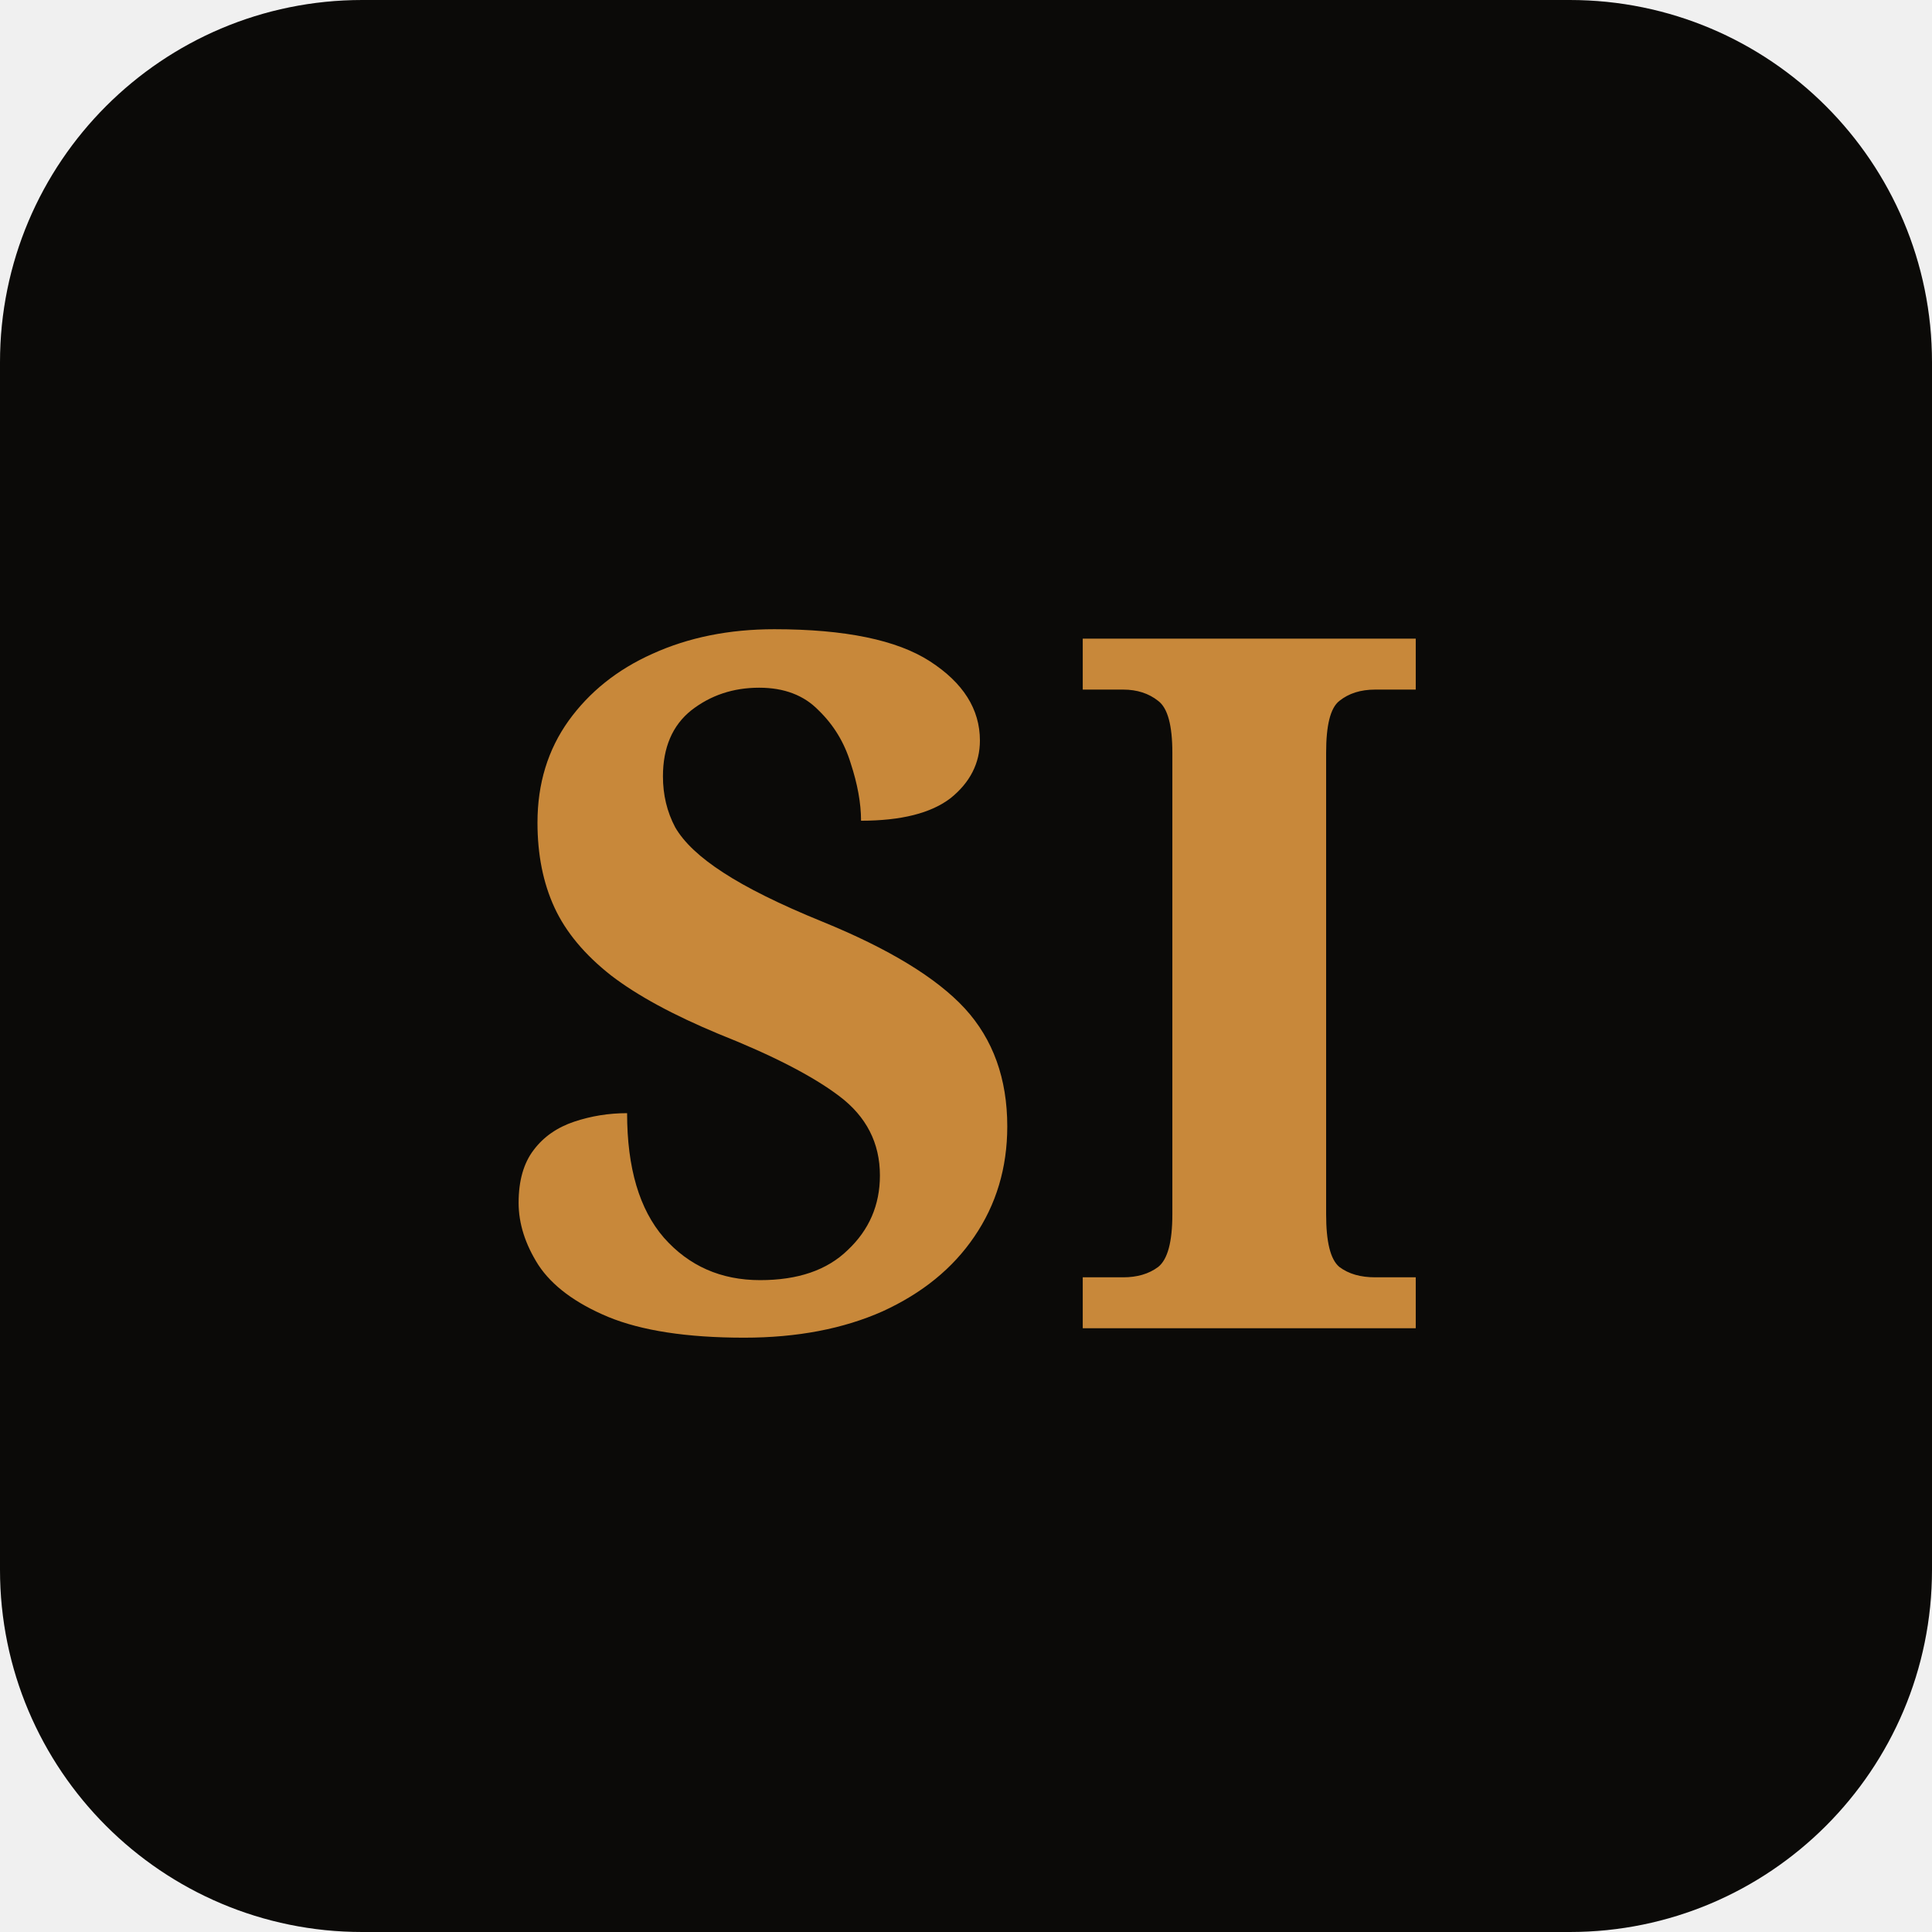
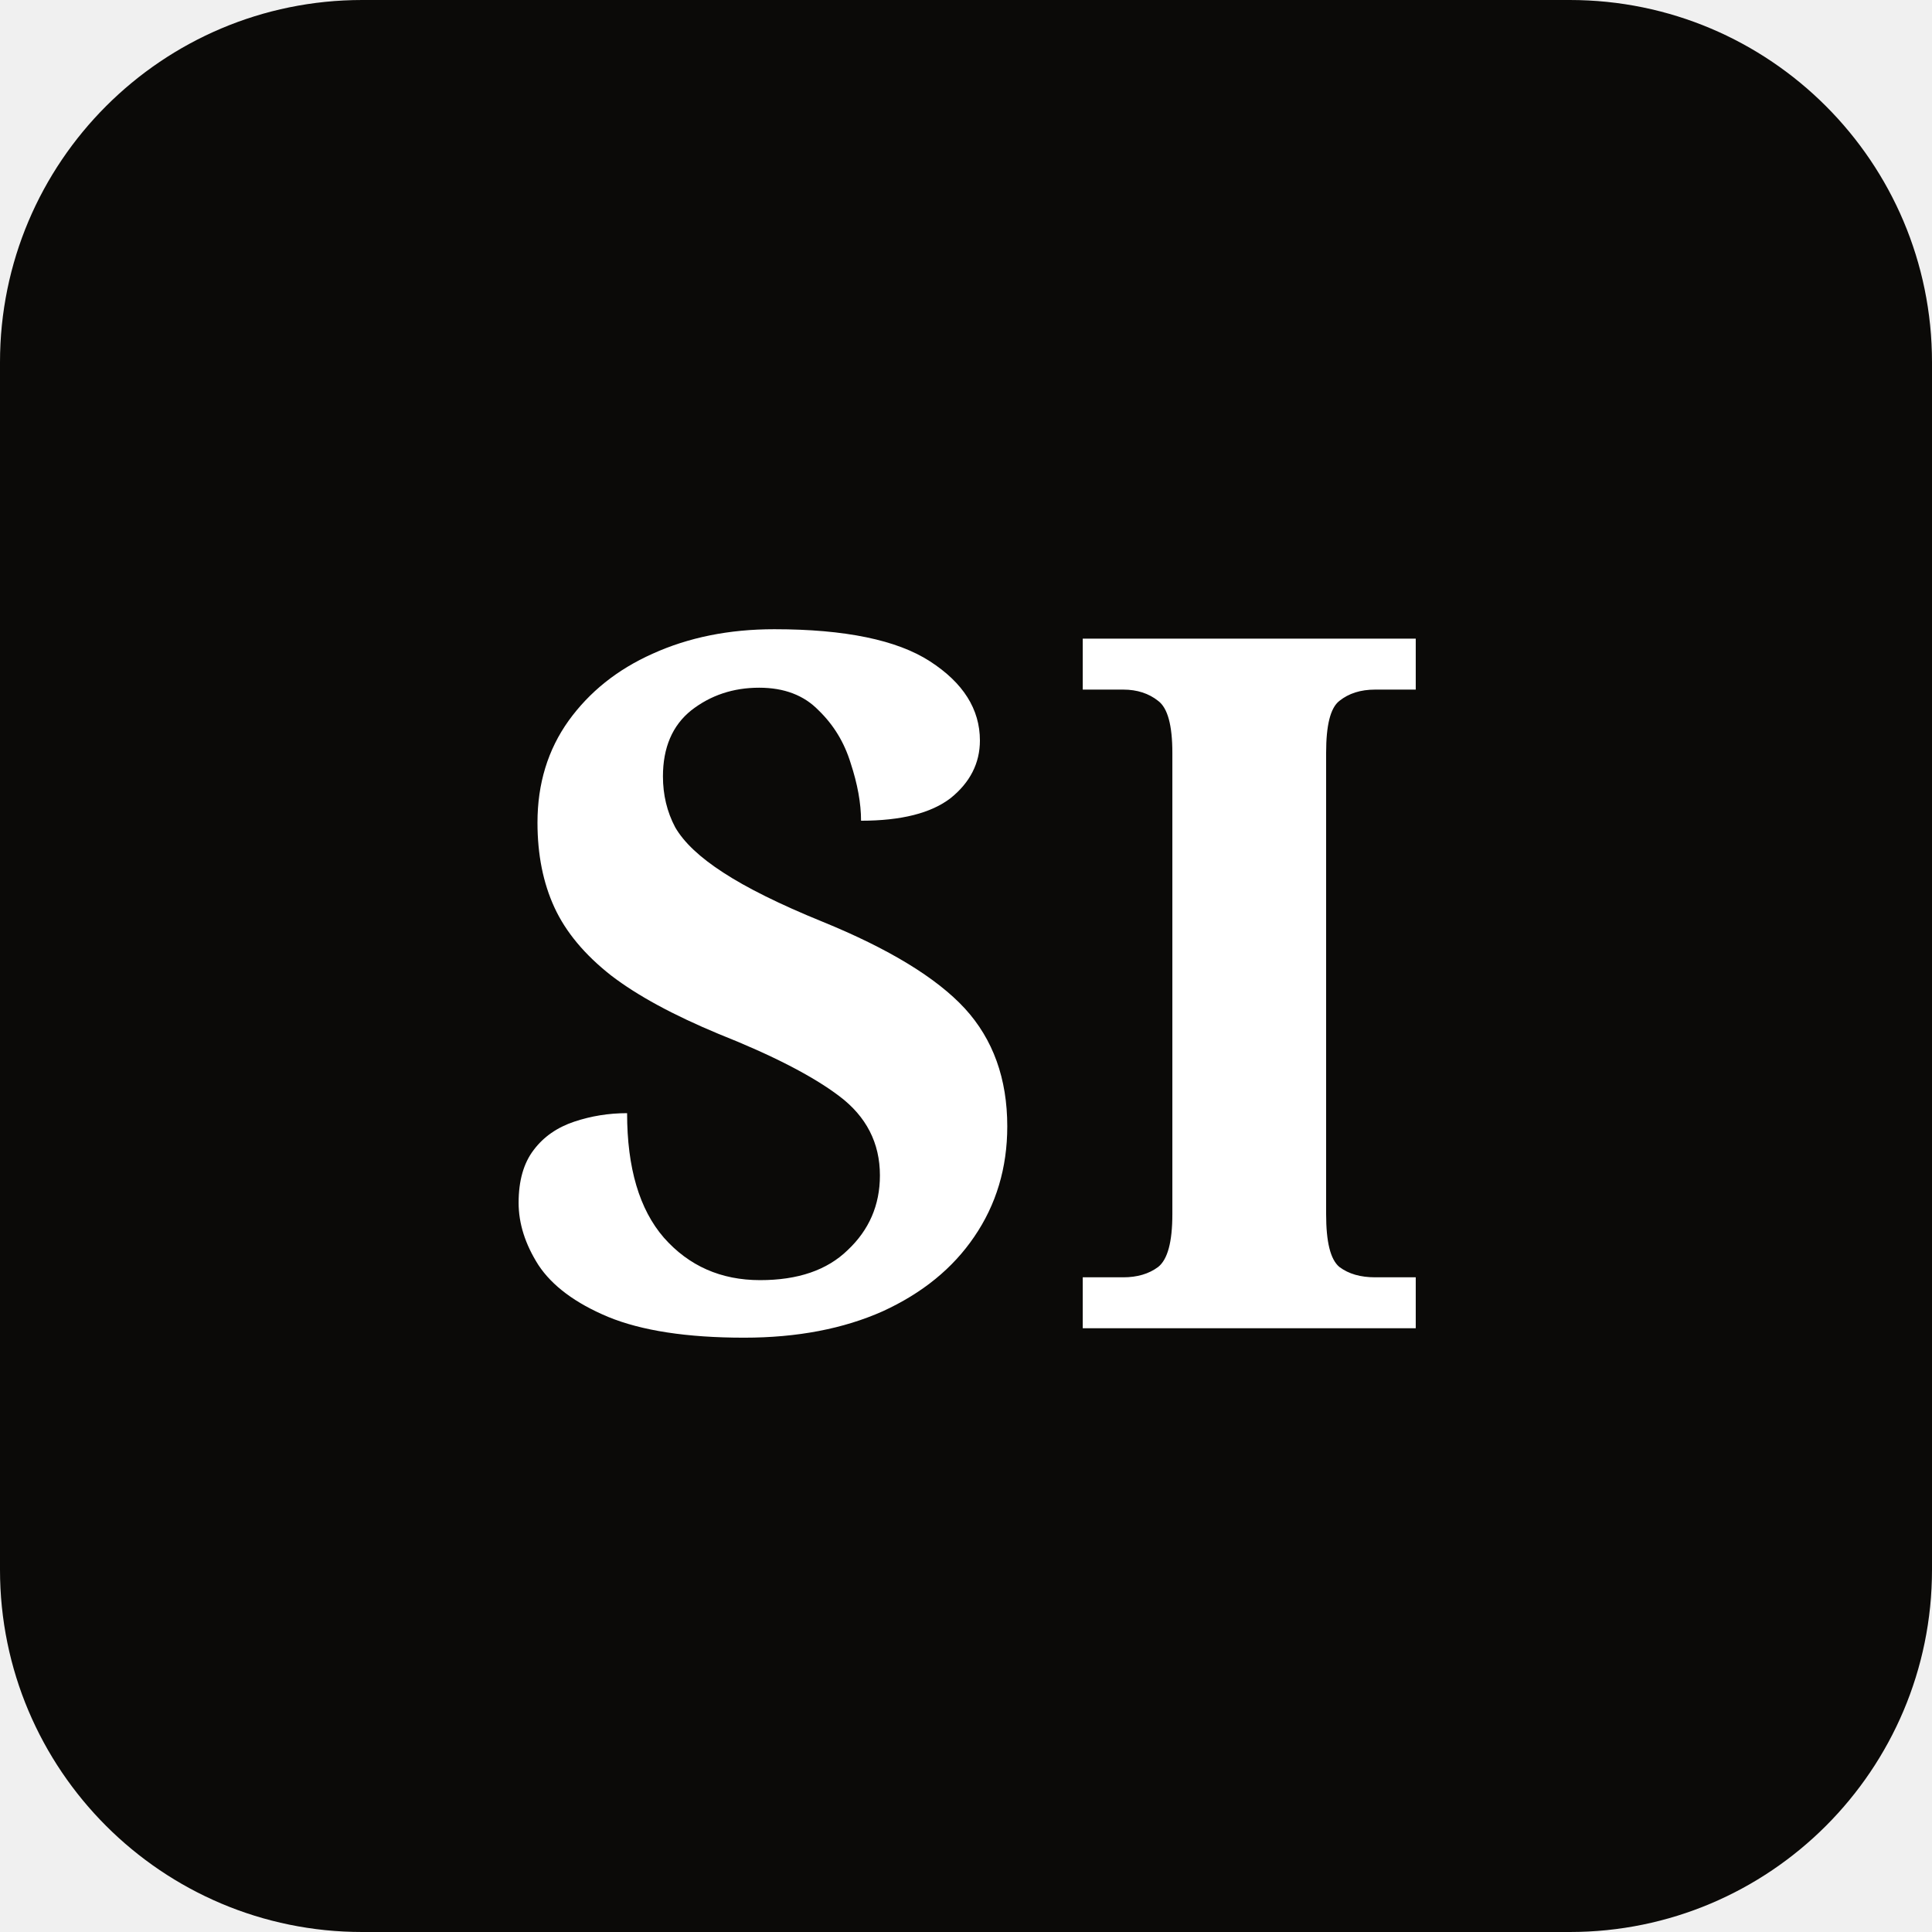
<svg xmlns="http://www.w3.org/2000/svg" viewBox="0 0 32 32">
  <rect width="32" height="32" rx="6" fill="#0B0A08" />
-   <text x="16" y="22" font-family="serif" font-size="16" font-weight="700" fill="#C8883A" text-anchor="middle">SI</text>
+   <text x="16" y="22" font-family="serif" font-size="16" font-weight="700" fill="#FFFFFF" text-anchor="middle">SI</text>
</svg>
